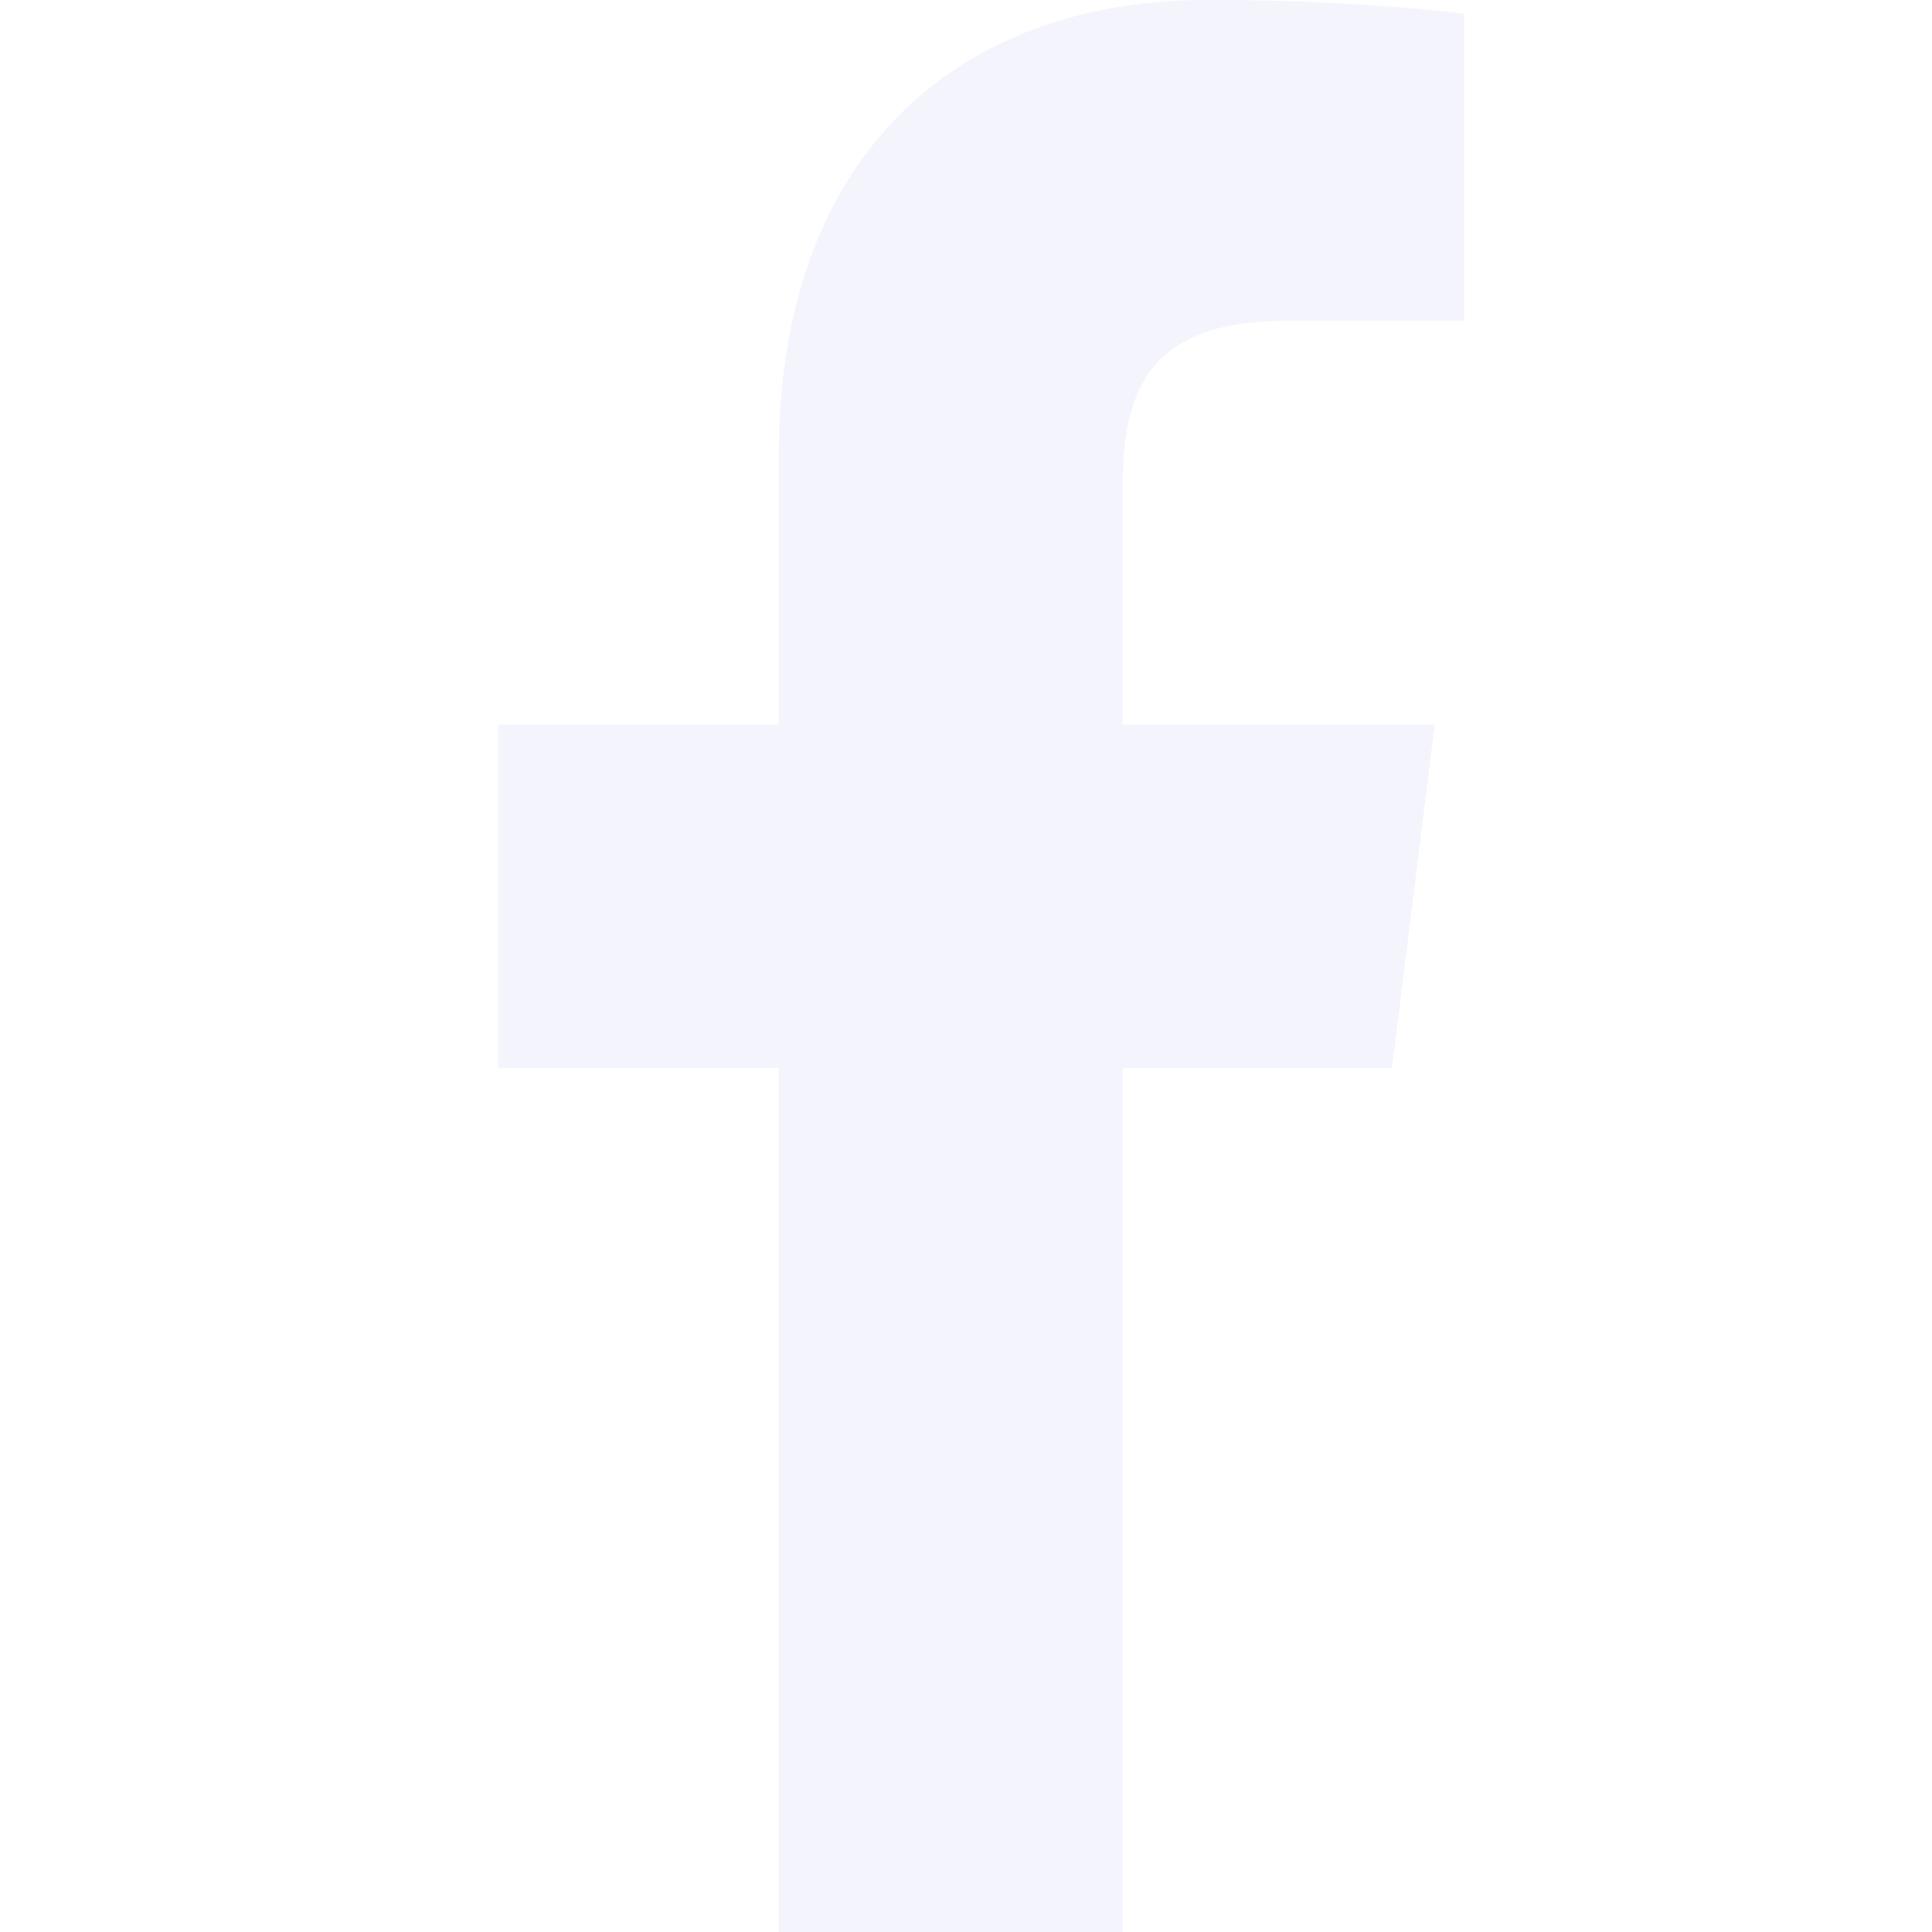
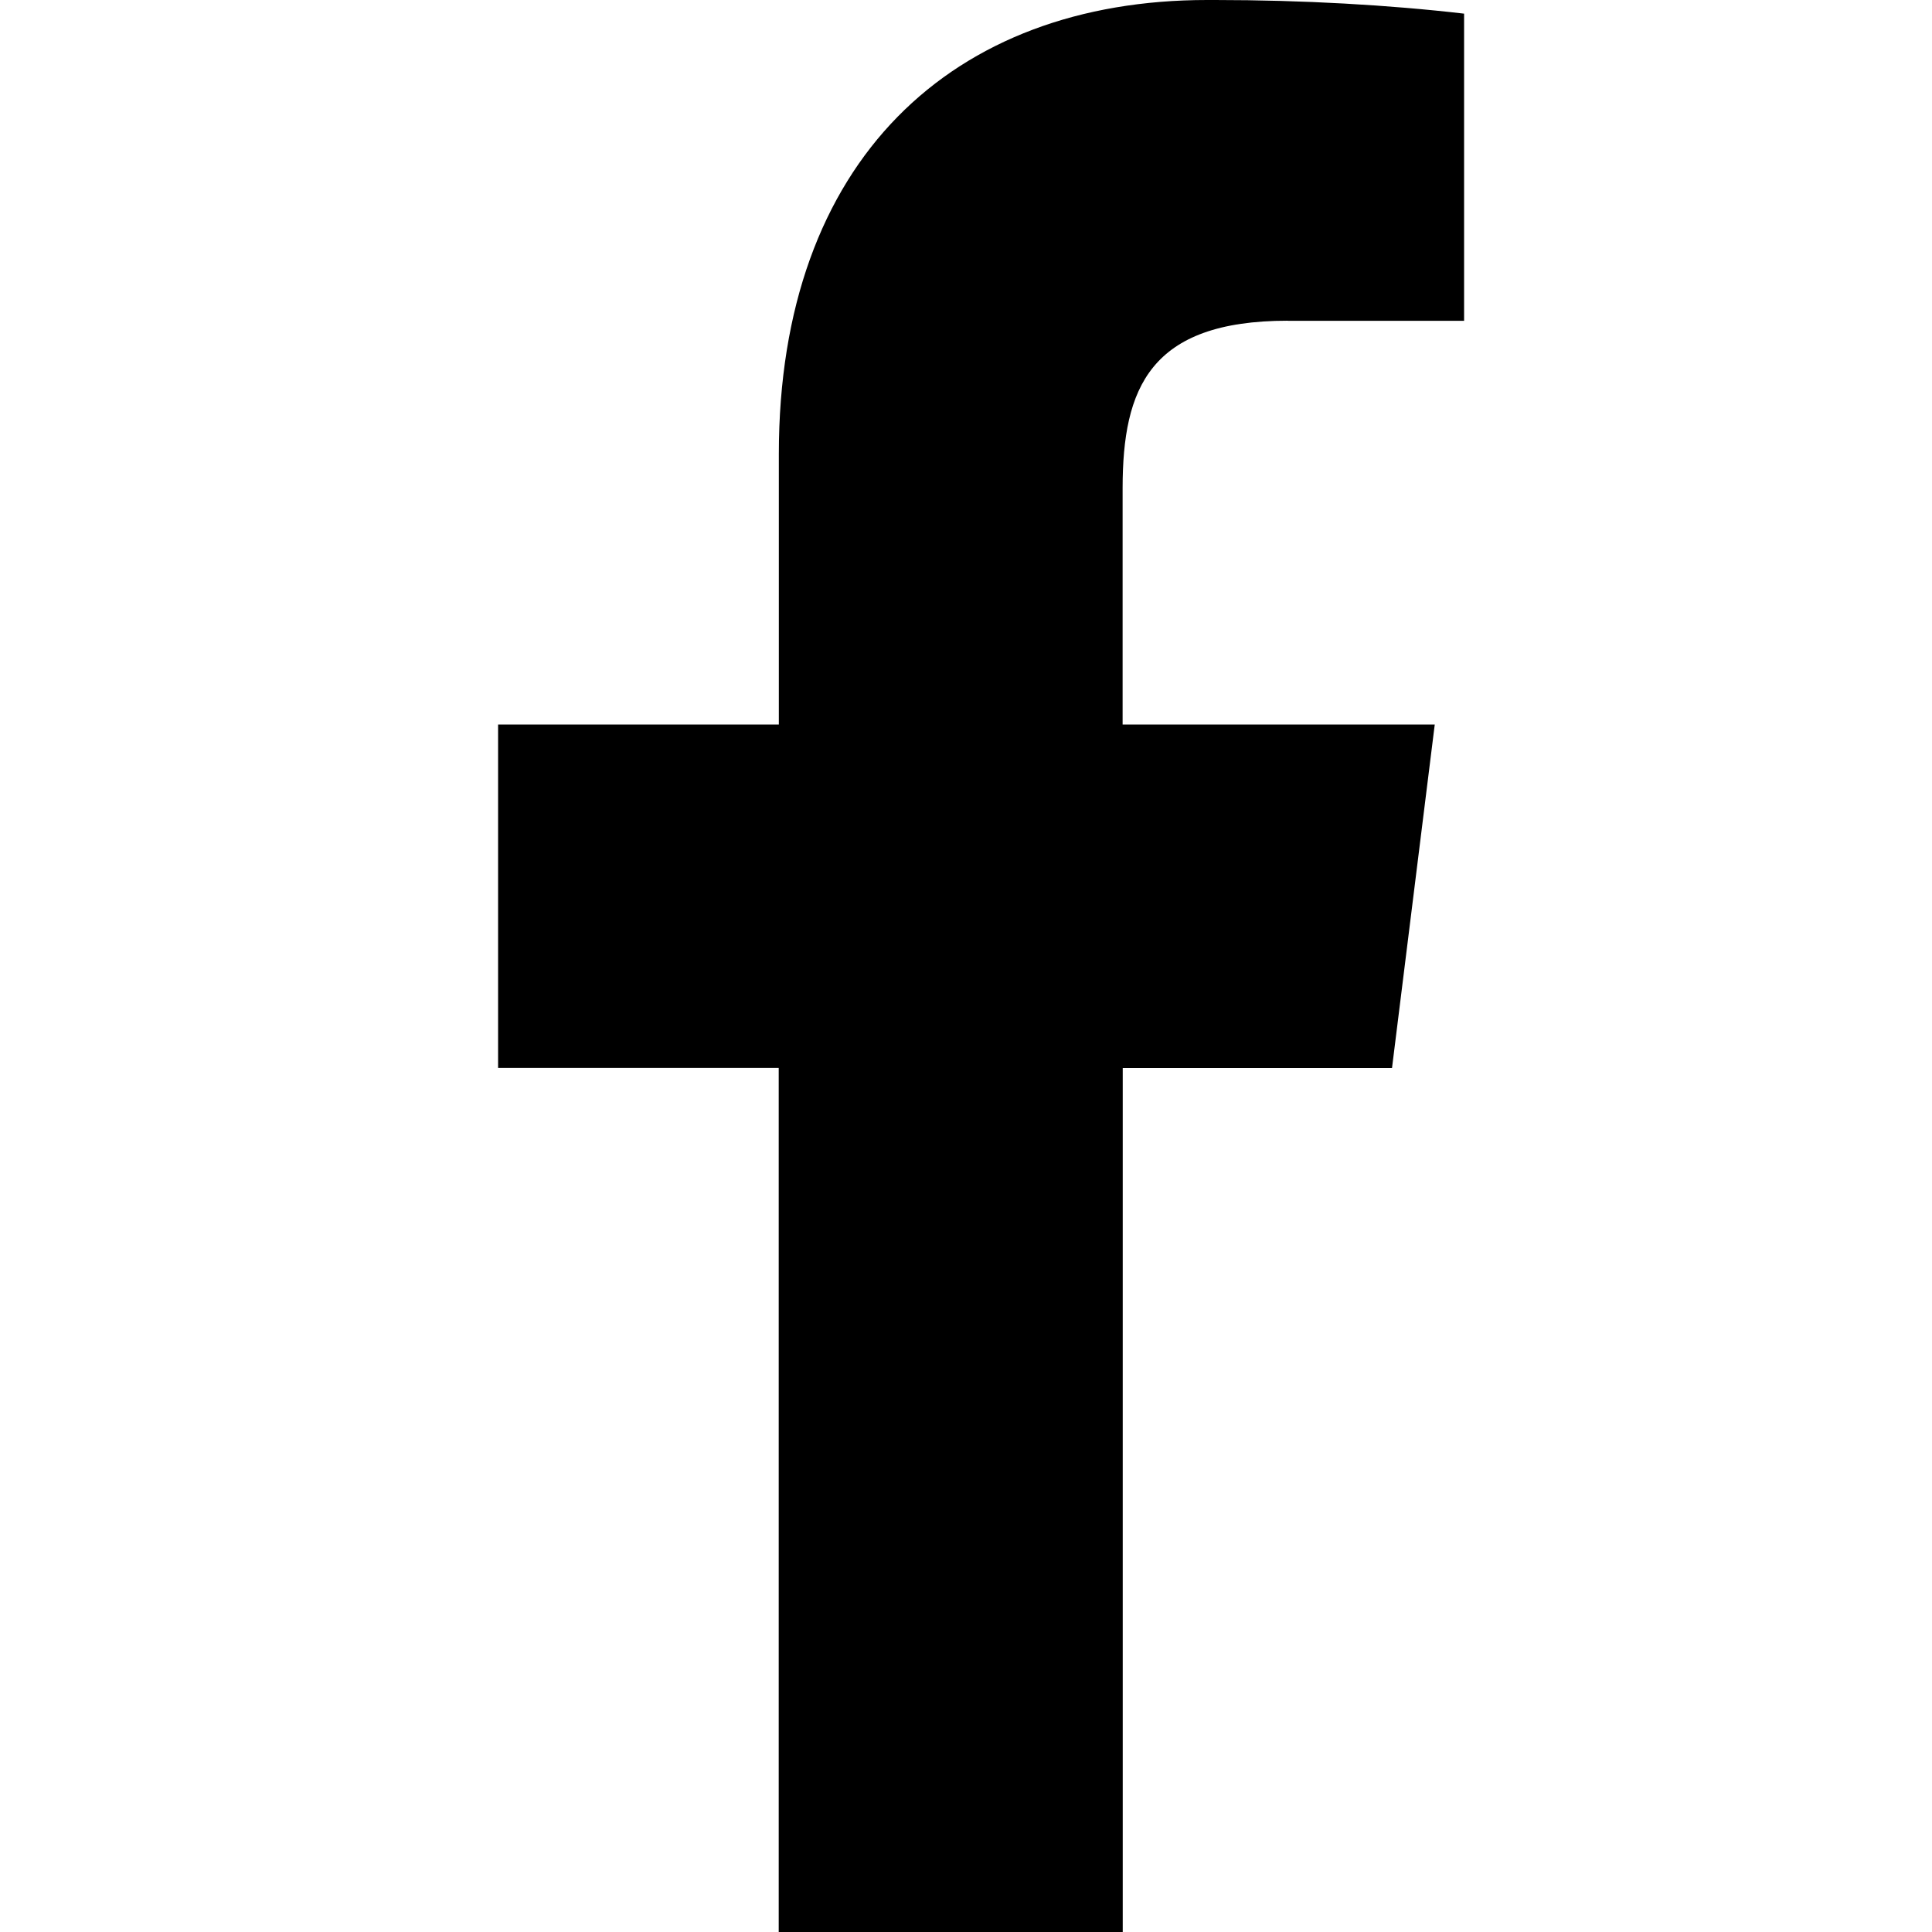
<svg xmlns="http://www.w3.org/2000/svg" version="1.1" width="32" height="32" viewBox="0 0 32 32">
-   <path fill="#f4f4fd" d="M21.33 5.314h2.92v-5.088c-1.238-0.144-2.672-0.226-4.125-0.226-0.046 0-0.092 0-0.138 0l0.007-0c-4.212 0-7.094 2.65-7.094 7.52v4.48h-4.65v5.688h4.648v14.312h5.698v-14.31h4.46l0.708-5.69h-5.17v-3.92c0.002-1.644 0.444-2.768 2.736-2.768z" />
+   <path d="M21.33 5.314h2.92v-5.088c-1.238-0.144-2.672-0.226-4.125-0.226-0.046 0-0.092 0-0.138 0l0.007-0c-4.212 0-7.094 2.65-7.094 7.52v4.48h-4.65v5.688h4.648v14.312h5.698v-14.31h4.46l0.708-5.69h-5.17v-3.92c0.002-1.644 0.444-2.768 2.736-2.768z" />
</svg>
